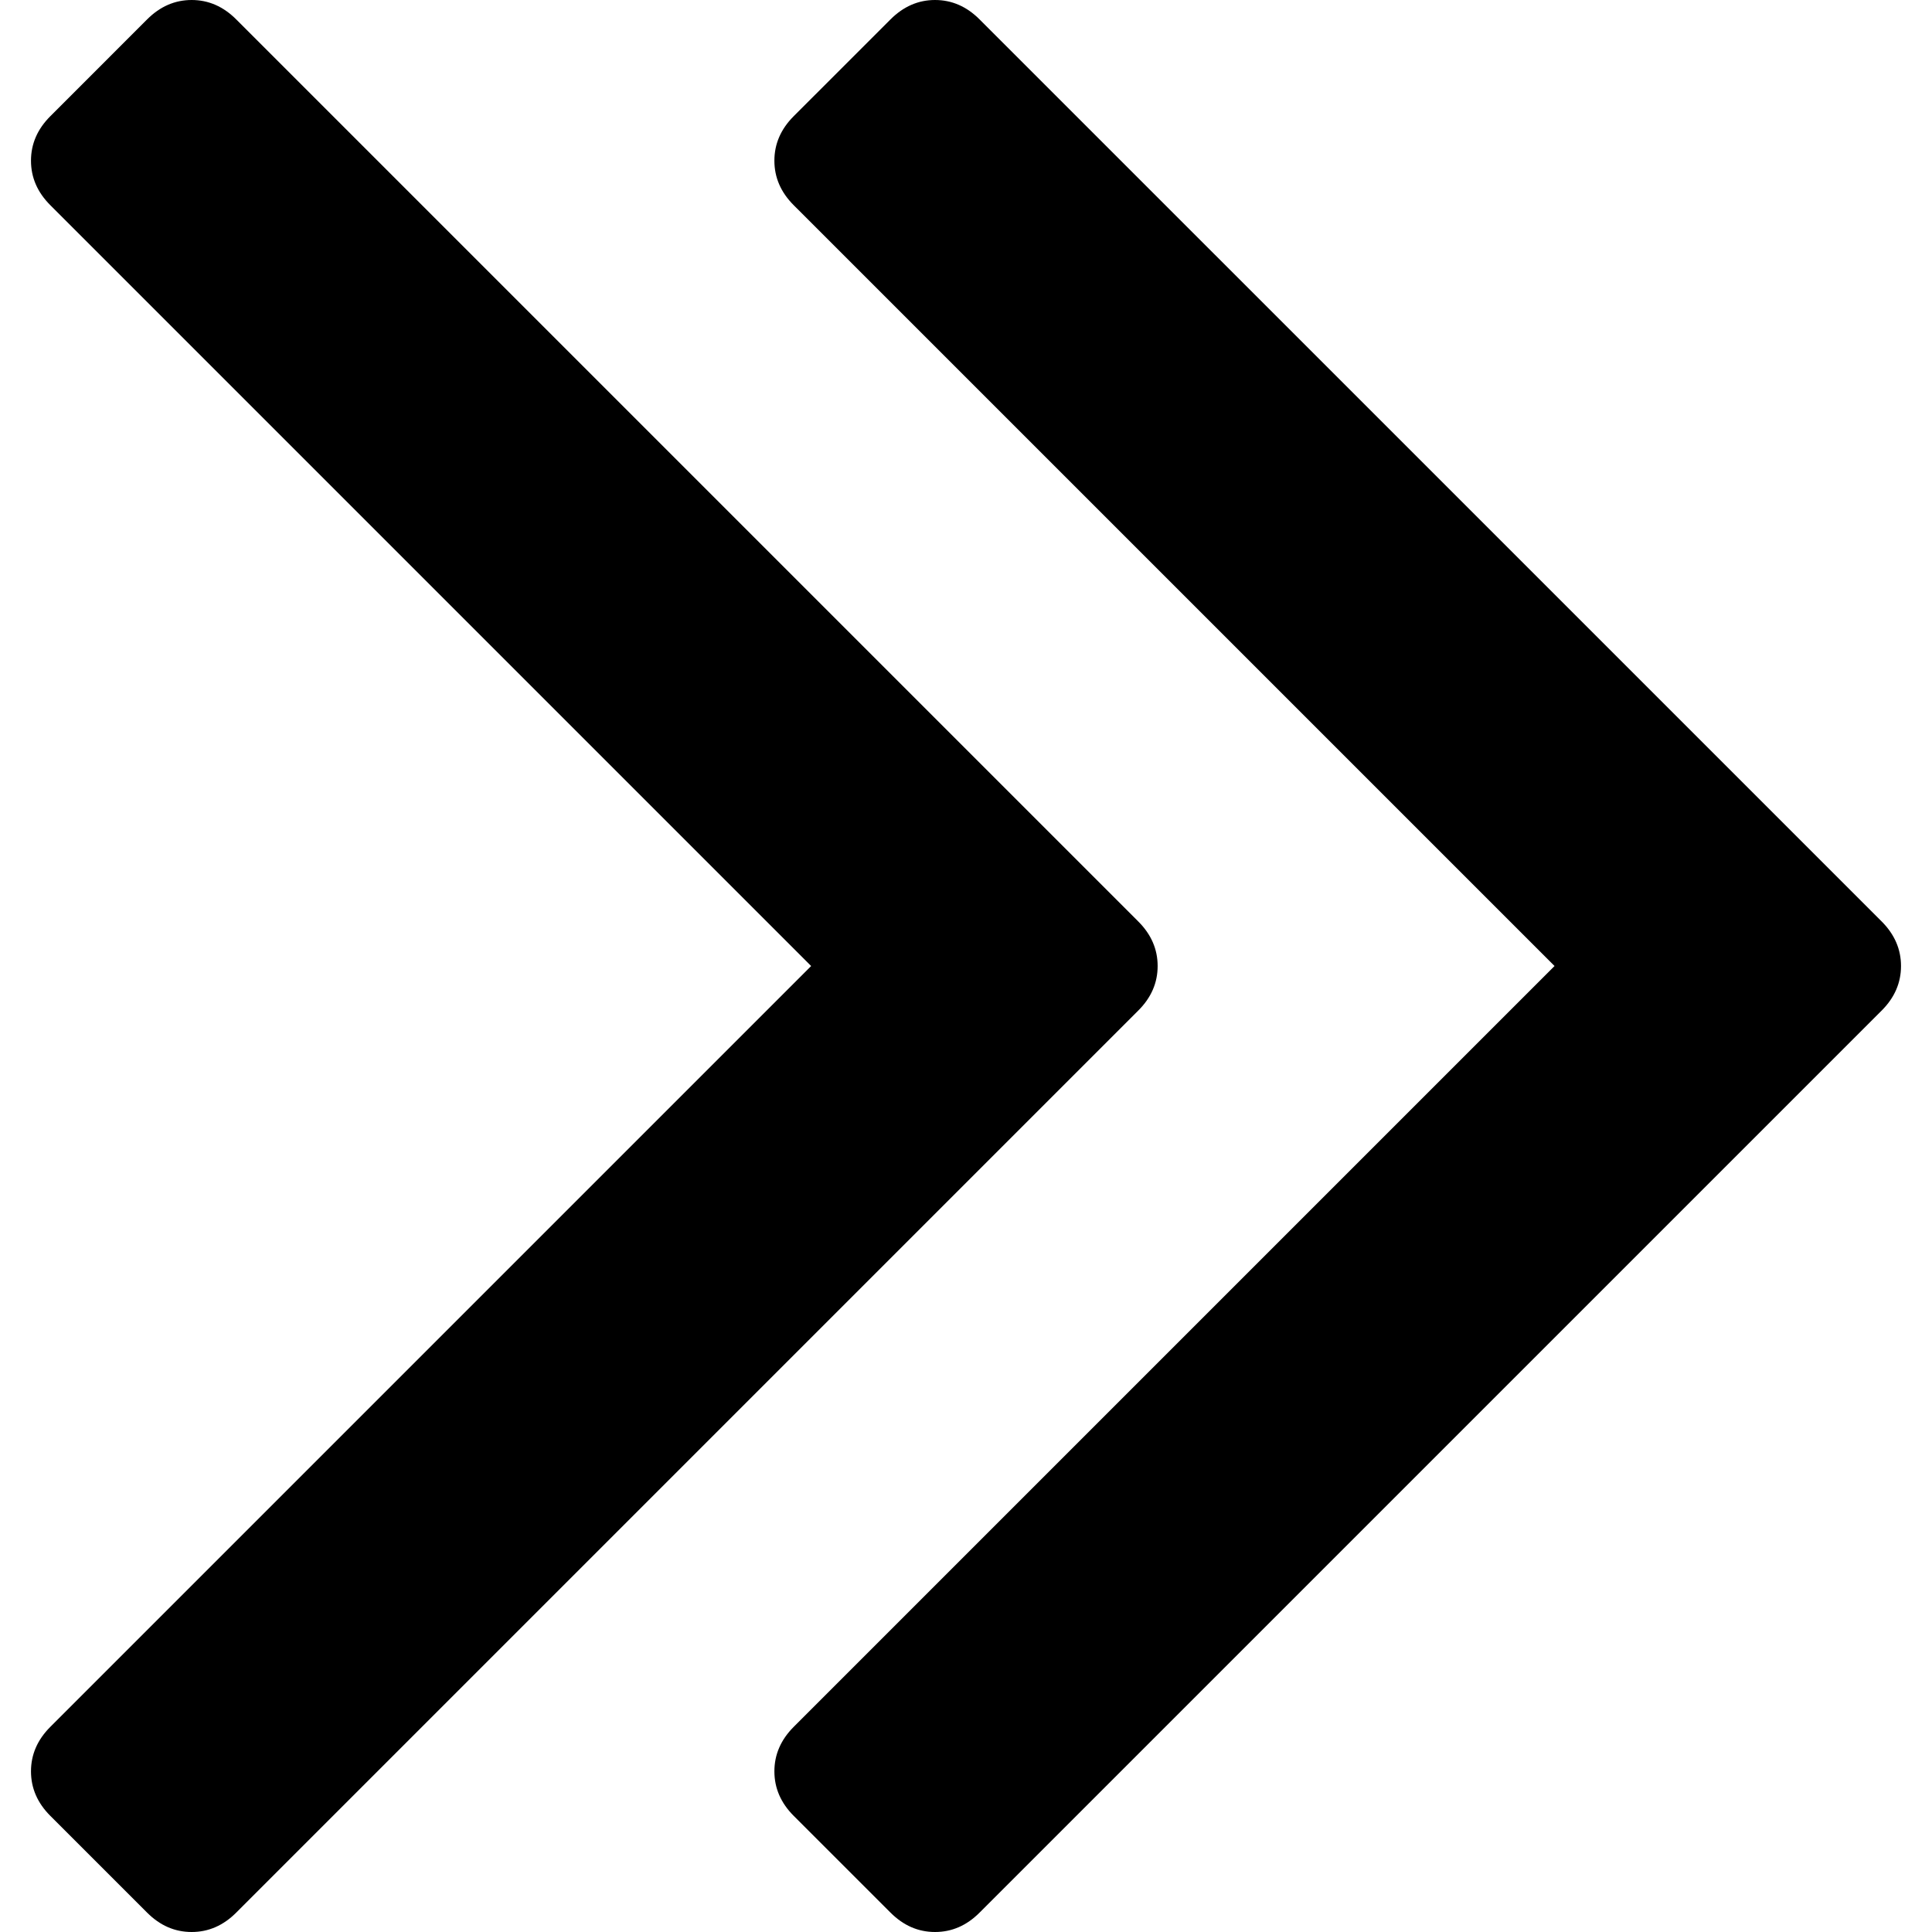
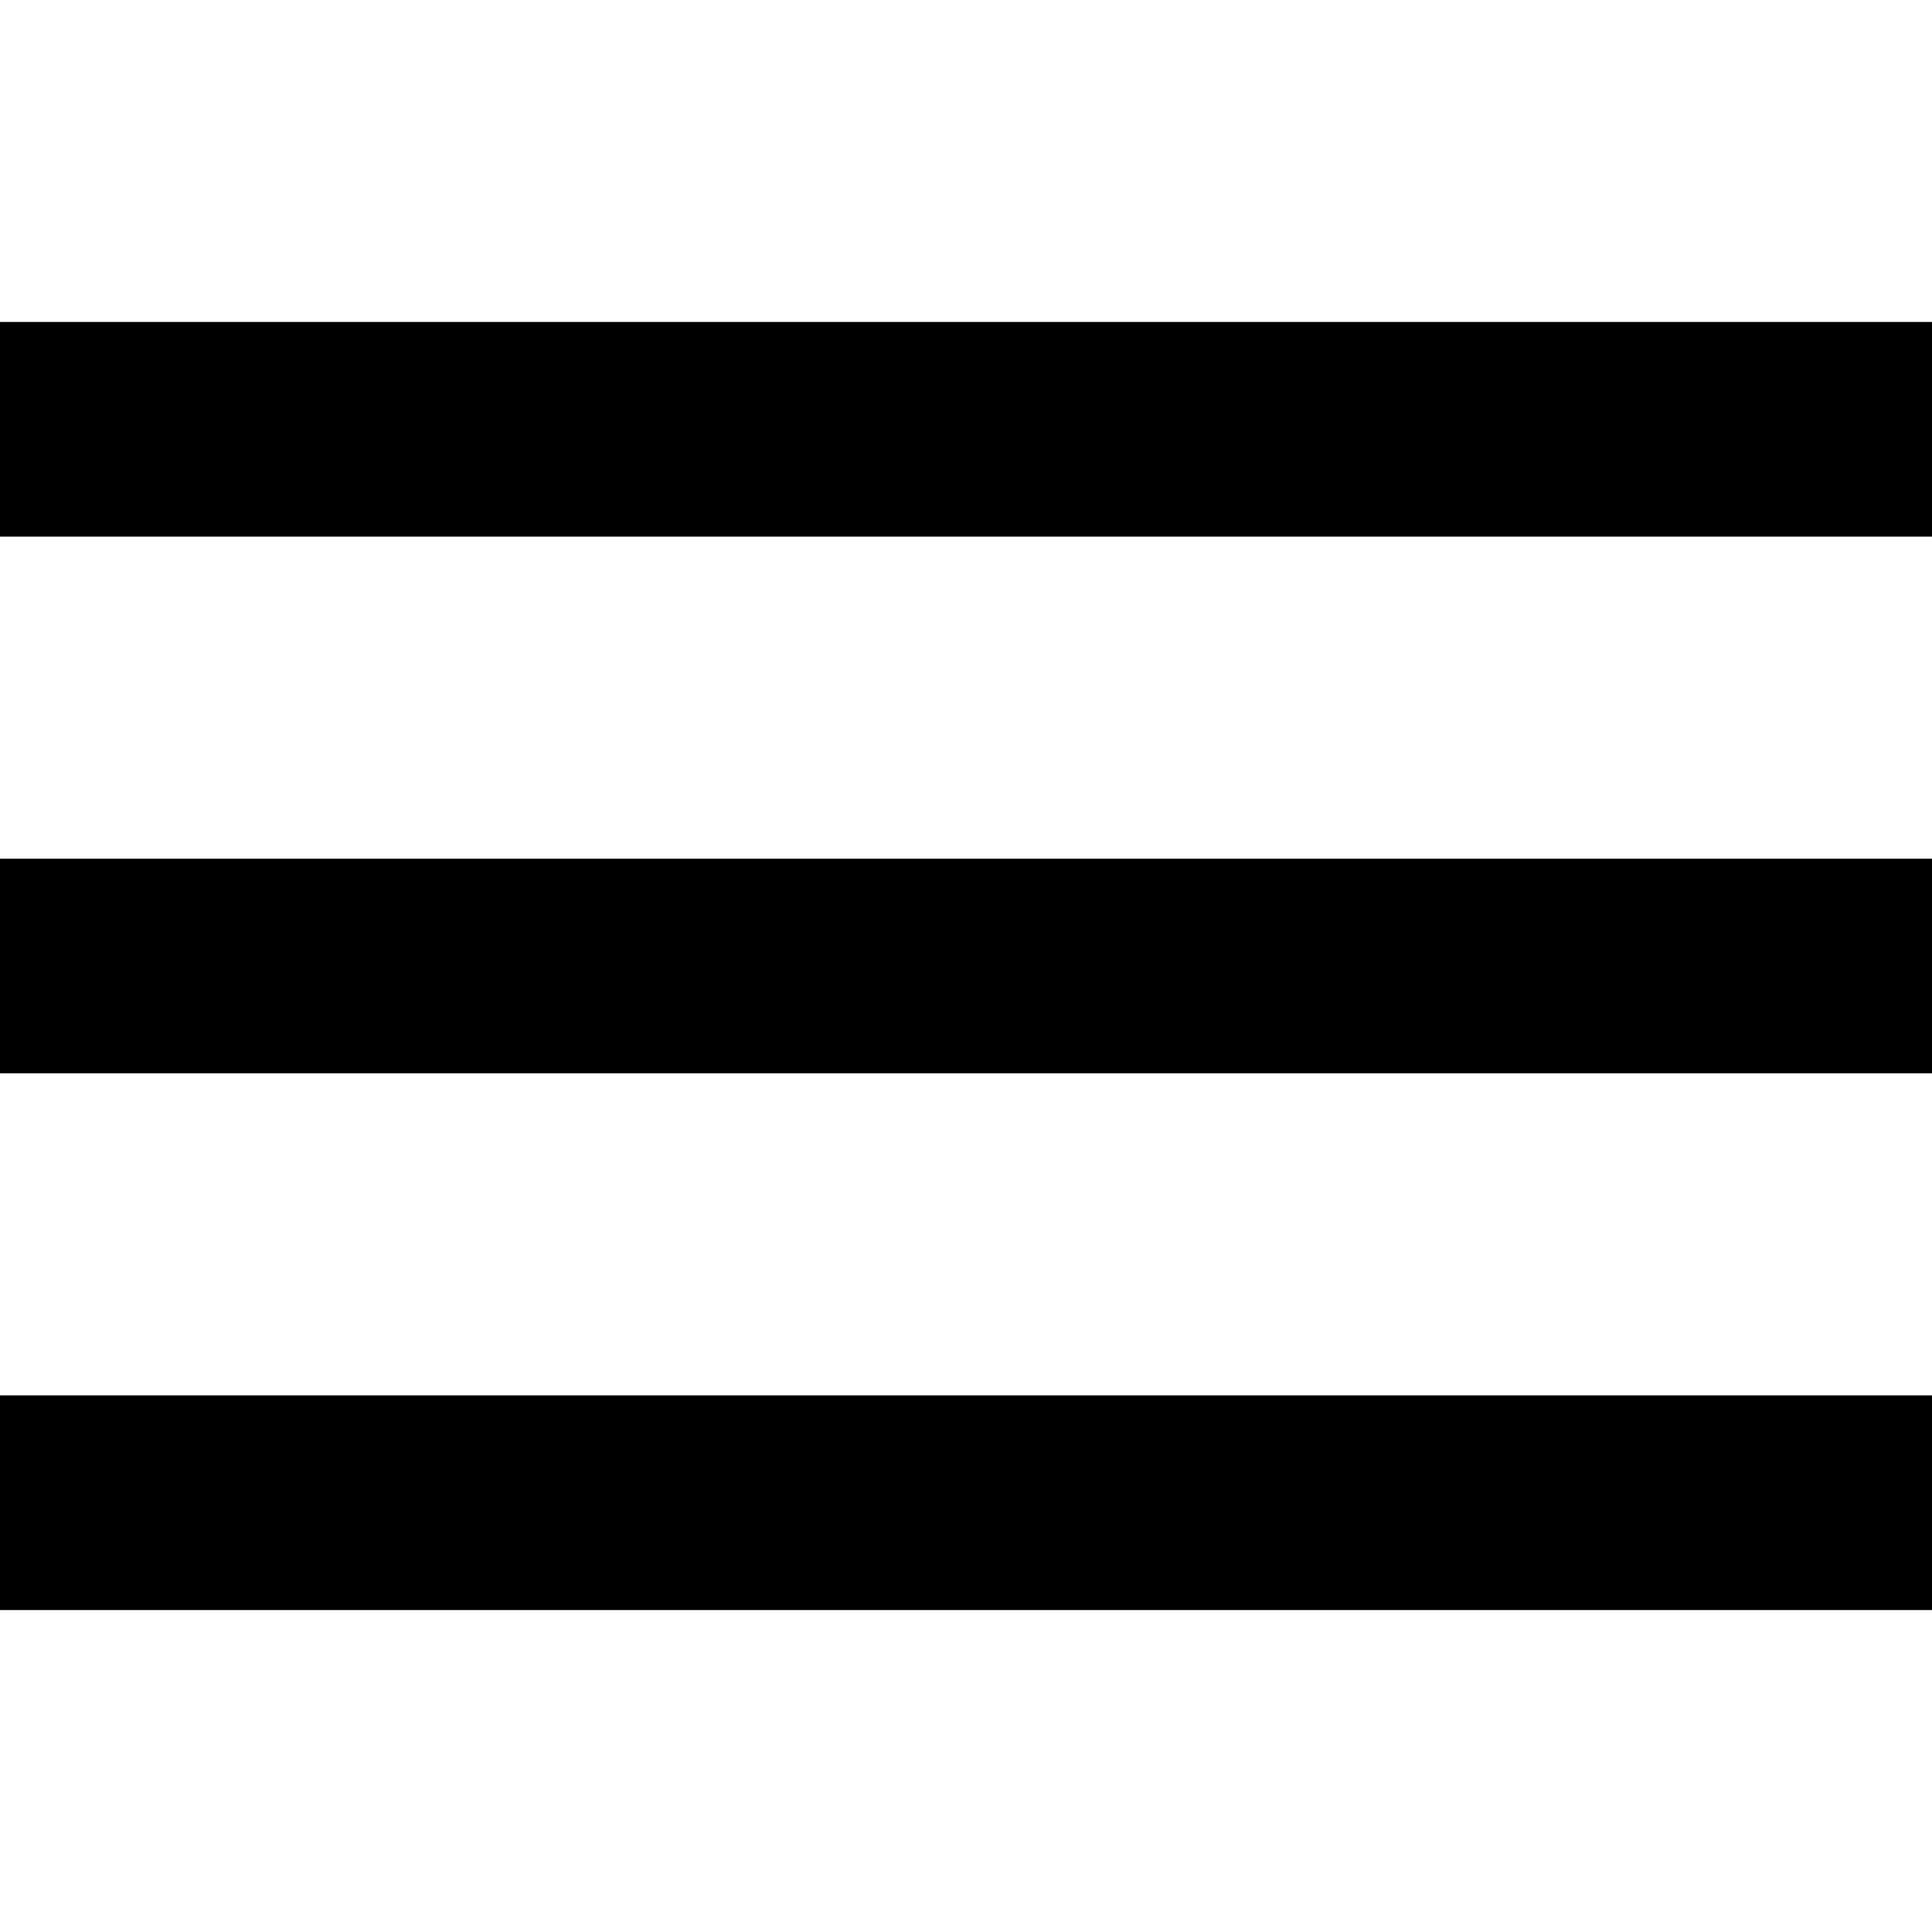
- <svg xmlns="http://www.w3.org/2000/svg" version="1.1" id="Capa_1" x="0px" y="0px" width="284.936px" height="284.936px" viewBox="0 0 284.936 284.936" style="enable-background:new 0 0 284.936 284.936;" xml:space="preserve">
+ <svg xmlns="http://www.w3.org/2000/svg" version="1.1" id="Capa_1" x="0px" y="0px" viewBox="0 0 384 384" style="enable-background:new 0 0 384 384;" xml:space="preserve">
  <g>
    <g>
-       <path d="M277.515,135.9L144.464,2.857C142.565,0.955,140.375,0,137.9,0c-2.472,0-4.659,0.955-6.562,2.857l-14.277,14.275    c-1.903,1.903-2.853,4.089-2.853,6.567c0,2.478,0.95,4.664,2.853,6.567l112.207,112.204L117.062,254.677    c-1.903,1.903-2.853,4.093-2.853,6.564c0,2.477,0.95,4.667,2.853,6.57l14.277,14.271c1.902,1.905,4.089,2.854,6.562,2.854    c2.478,0,4.665-0.951,6.563-2.854l133.051-133.044c1.902-1.902,2.851-4.093,2.851-6.567S279.417,137.807,277.515,135.9z" />
-       <path d="M170.732,142.471c0-2.474-0.947-4.665-2.857-6.571L34.833,2.857C32.931,0.955,30.741,0,28.267,0s-4.665,0.955-6.567,2.857    L7.426,17.133C5.52,19.036,4.57,21.222,4.57,23.7c0,2.478,0.95,4.664,2.856,6.567L119.63,142.471L7.426,254.677    c-1.906,1.903-2.856,4.093-2.856,6.564c0,2.477,0.95,4.667,2.856,6.57l14.273,14.271c1.903,1.905,4.093,2.854,6.567,2.854    s4.664-0.951,6.567-2.854l133.042-133.044C169.785,147.136,170.732,144.945,170.732,142.471z" />
+       <g>
+         <rect x="0" y="277.333" width="384" height="42.667" />
+         <rect x="0" y="170.667" width="384" height="42.667" />
+         <rect x="0" y="64" width="384" height="42.667" />
+       </g>
    </g>
  </g>
  <g>
</g>
  <g>
</g>
  <g>
</g>
  <g>
</g>
  <g>
</g>
  <g>
</g>
  <g>
</g>
  <g>
</g>
  <g>
</g>
  <g>
</g>
  <g>
</g>
  <g>
</g>
  <g>
</g>
  <g>
</g>
  <g>
</g>
</svg>
